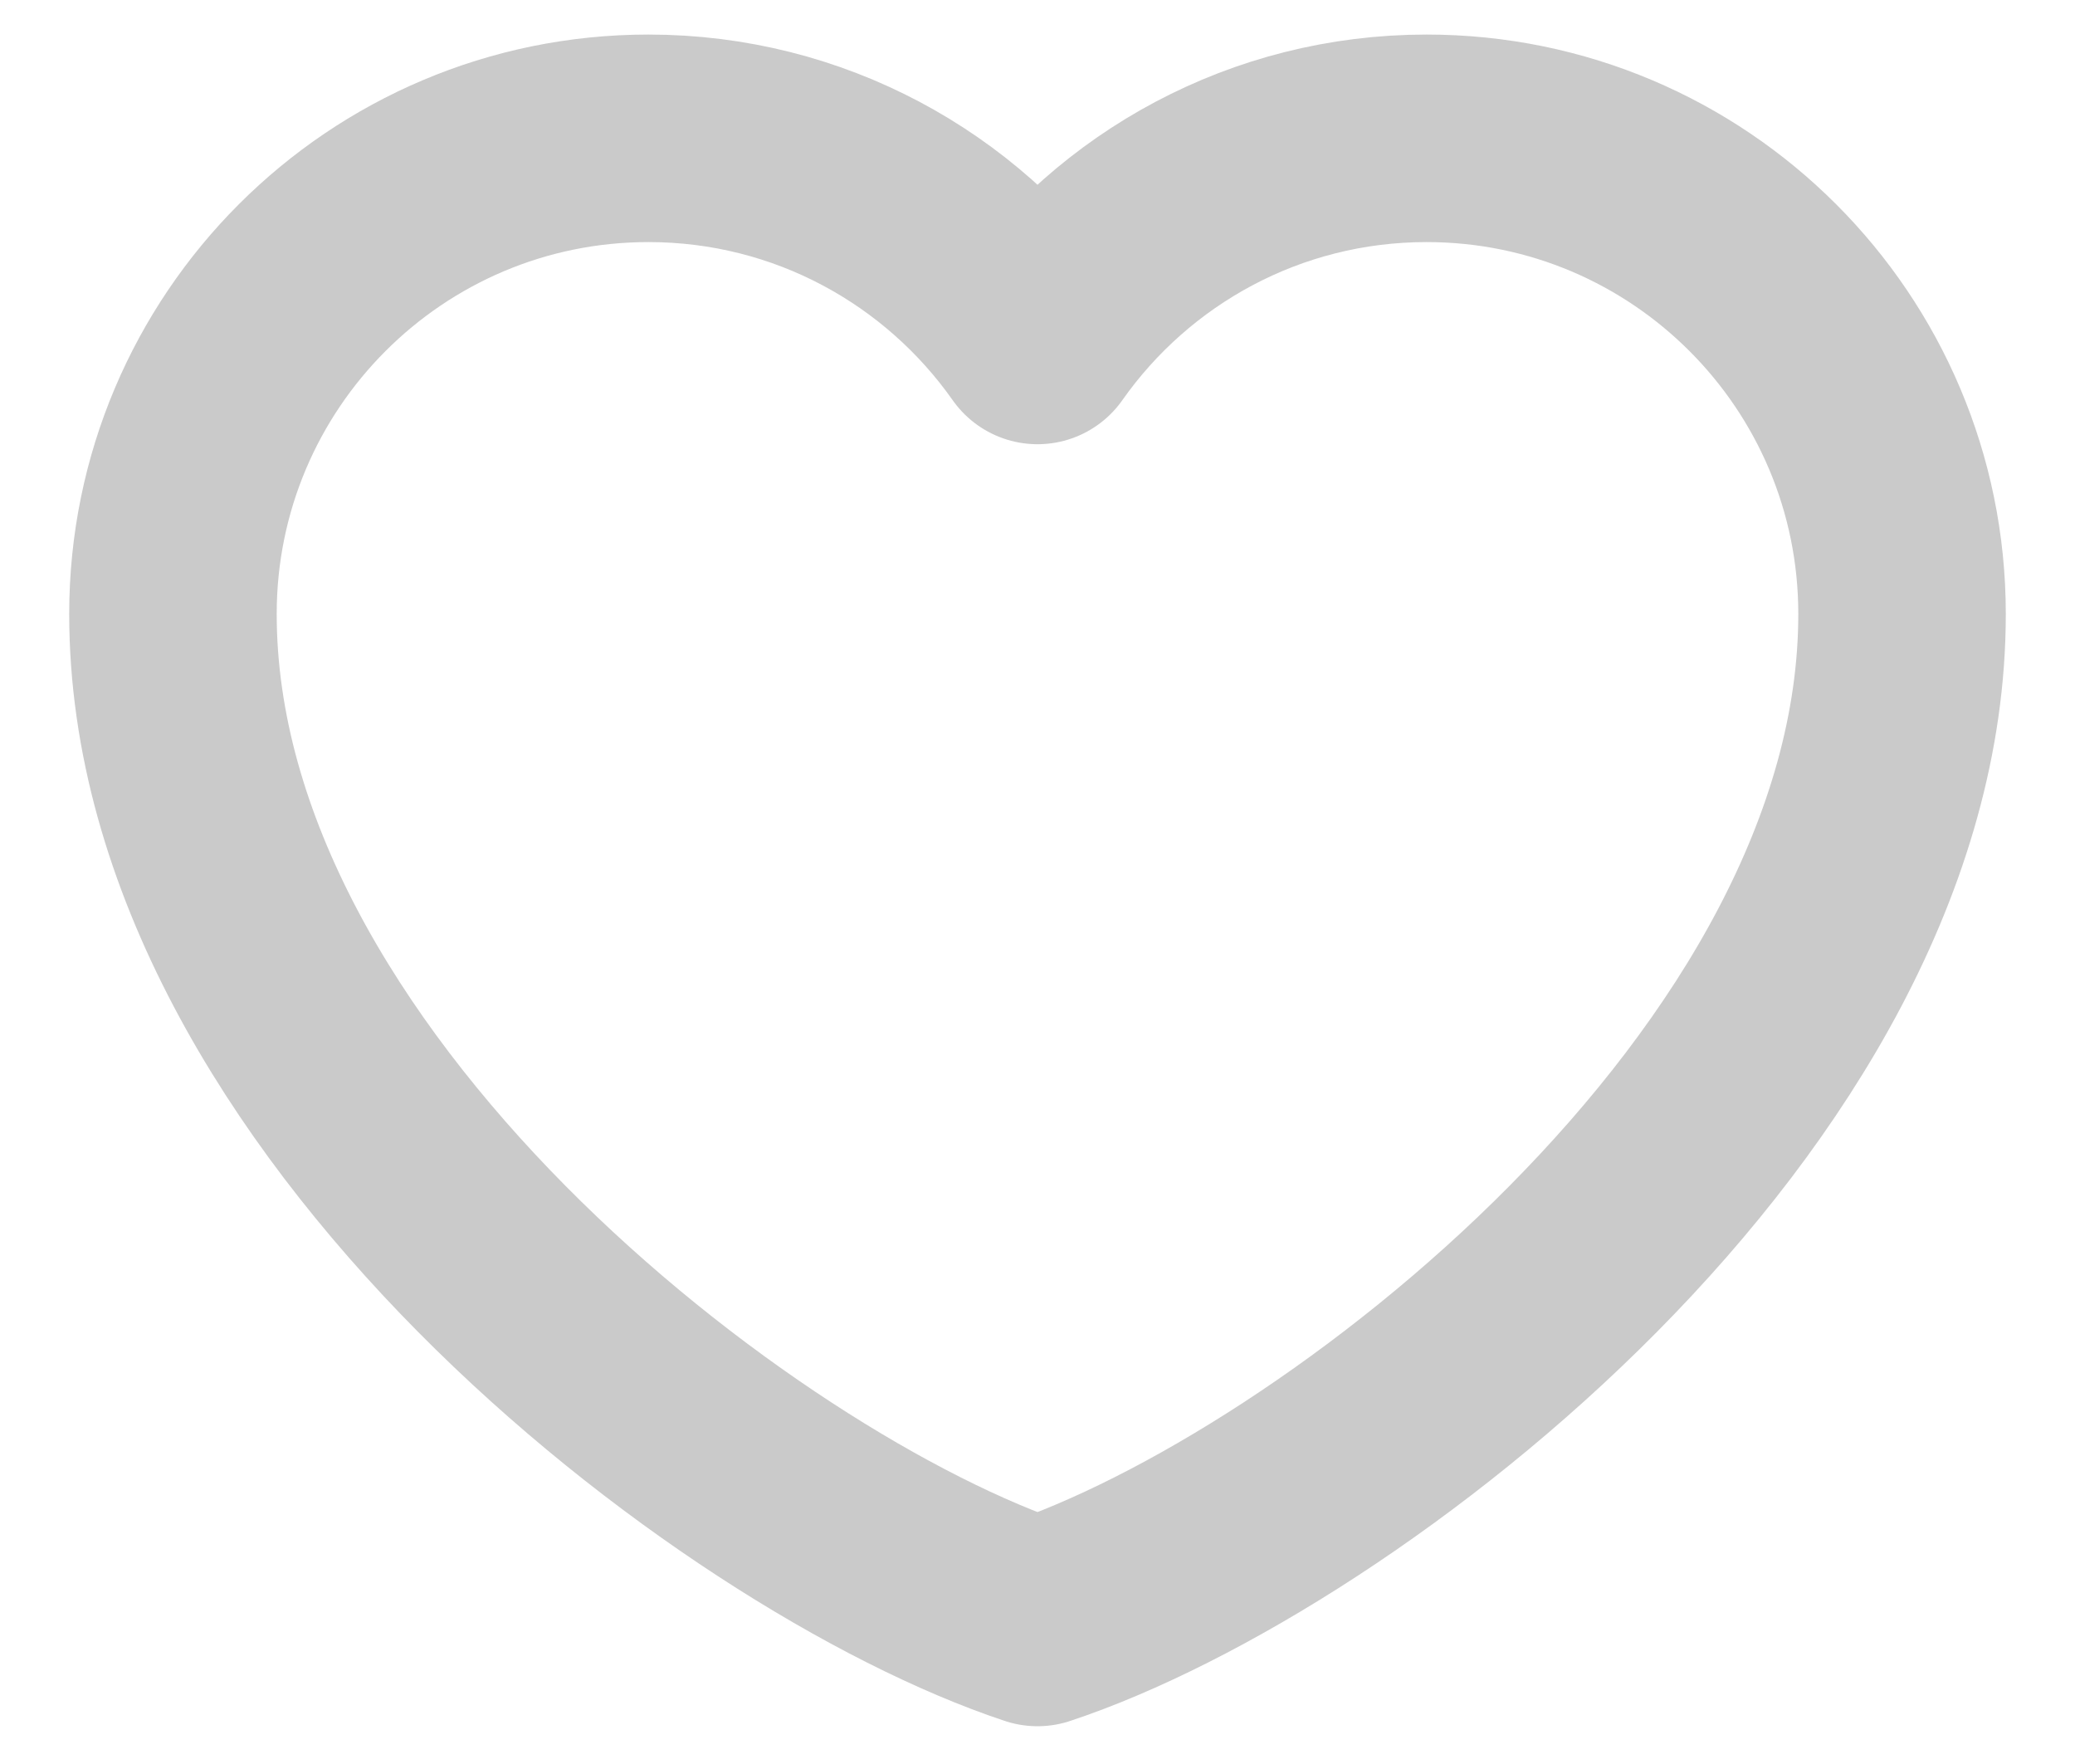
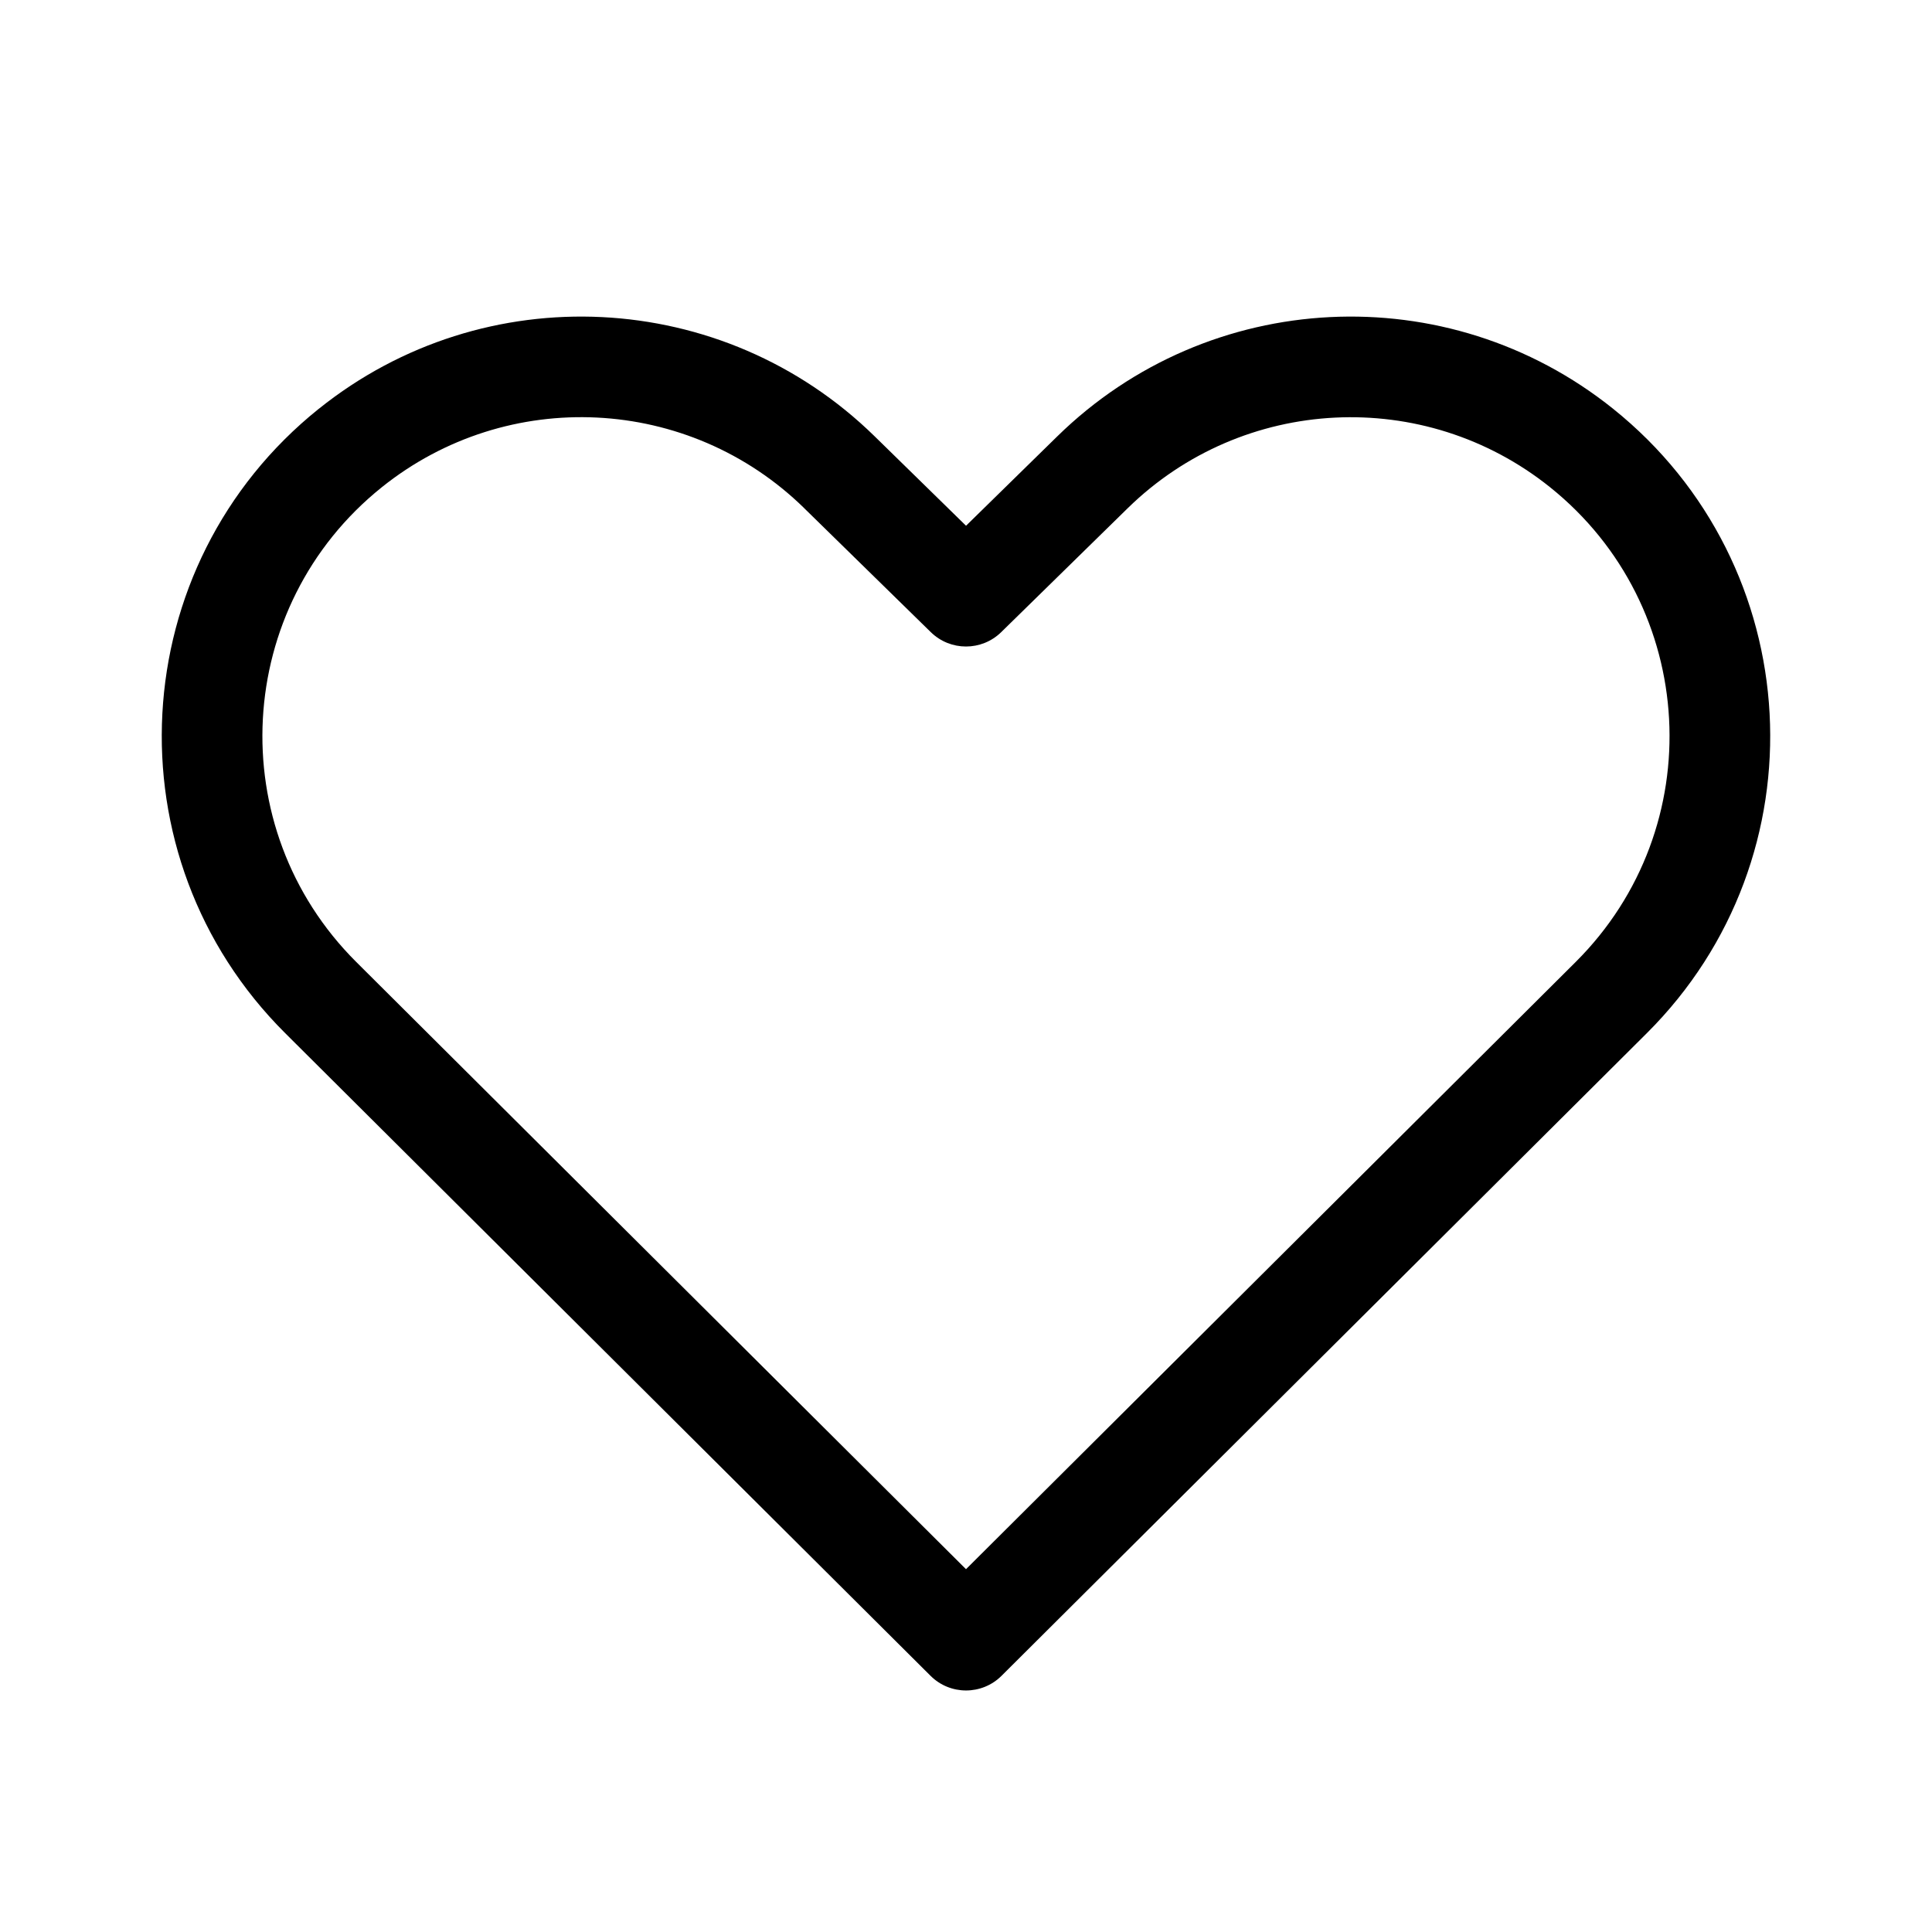
- <svg xmlns="http://www.w3.org/2000/svg" width="20" height="17" viewBox="0 0 20 17" fill="none">
-   <path d="M6.25 1.333C3.719 1.333 1.667 3.385 1.667 5.917C1.667 10.5 7.083 14.667 10 15.636C12.917 14.667 18.333 10.5 18.333 5.917C18.333 3.385 16.281 1.333 13.75 1.333C12.2 1.333 10.829 2.103 10 3.281C9.171 2.103 7.8 1.333 6.25 1.333Z" stroke="#CACACA" stroke-width="2" stroke-linecap="round" stroke-linejoin="round" />
+ <svg xmlns="http://www.w3.org/2000/svg" viewBox="0 0 48 48">
+   <g fill="none">
+     <path d="M7.923 10.155a10.42 10.42 0 0 1 13.806.684l2.272 2.223l2.266-2.22a10.42 10.42 0 0 1 13.809-.687c4.85 3.887 5.242 11.13.837 15.516l-16.03 15.964a1.25 1.25 0 0 1-1.764 0L7.087 25.67c-4.405-4.386-4.015-11.628.836-15.516zm12.057 2.47a7.92 7.92 0 0 0-10.494-.52C5.8 15.06 5.503 20.565 8.851 23.9L24 38.986l15.148-15.087c3.348-3.334 3.05-8.839-.636-11.793a7.921 7.921 0 0 0-10.496.522l-3.141 3.077a1.25 1.25 0 0 1-1.75 0l-3.146-3.08z" fill="currentColor" />
+   </g>
</svg>
